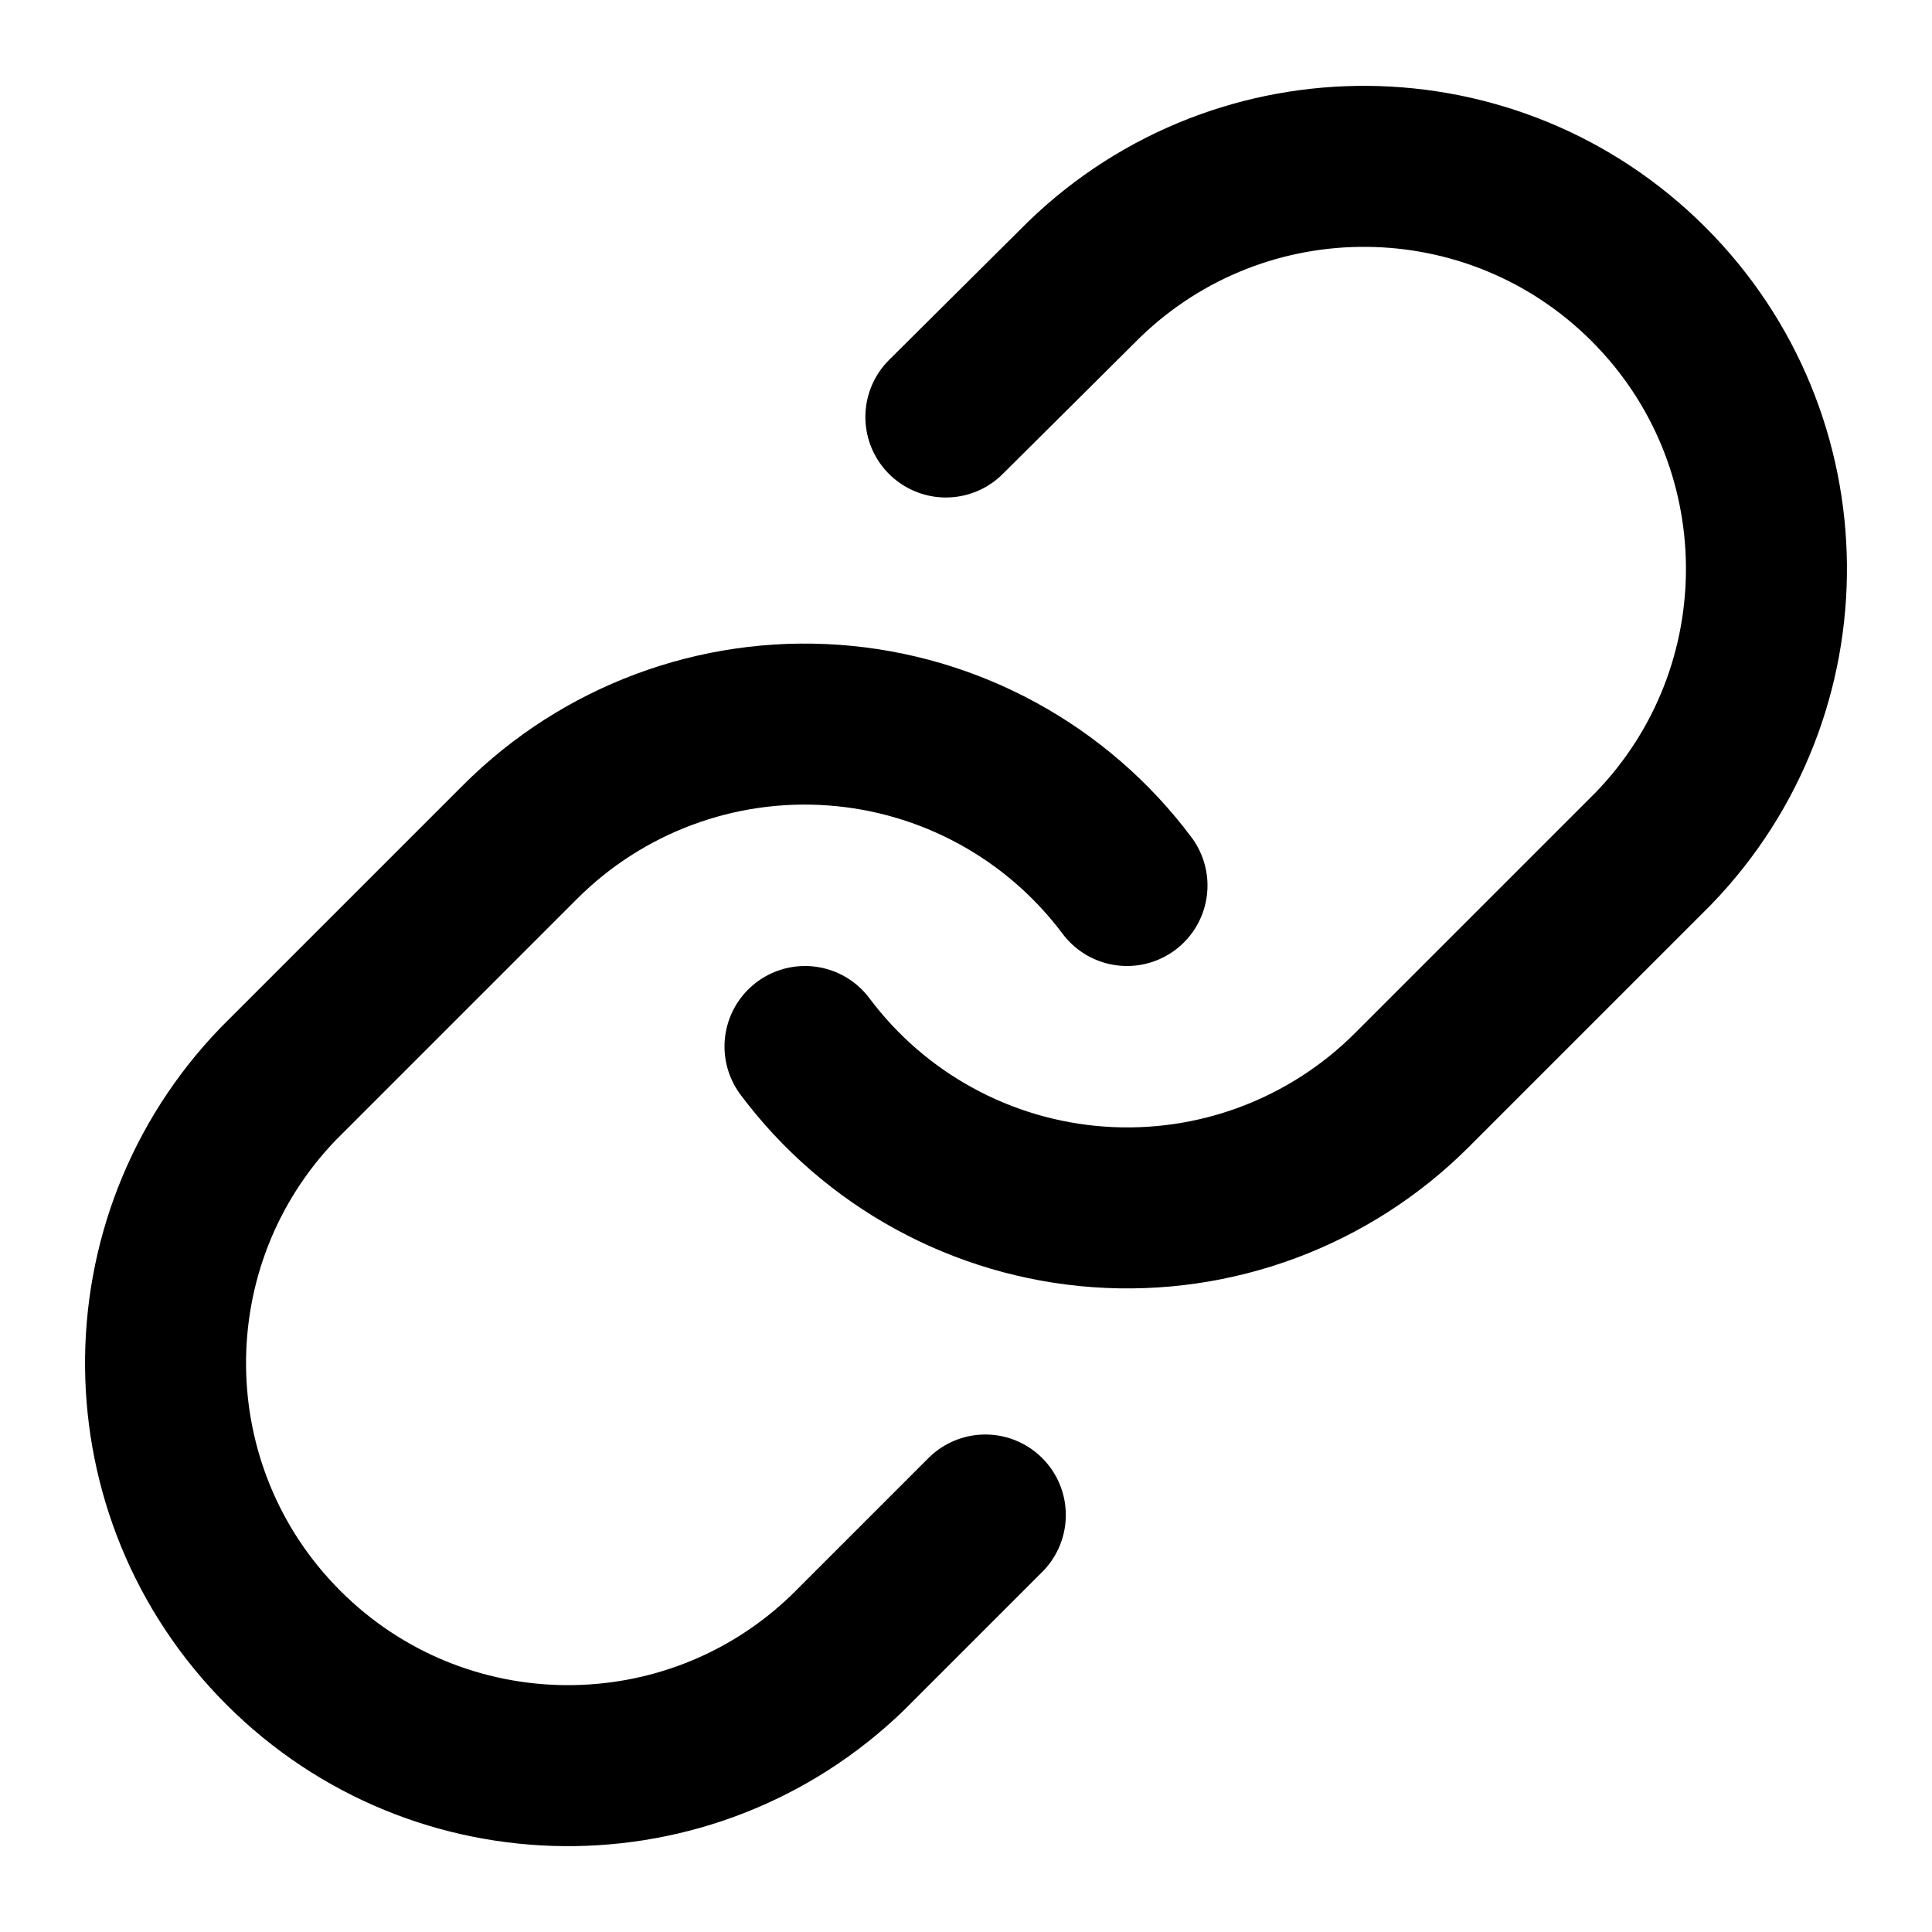
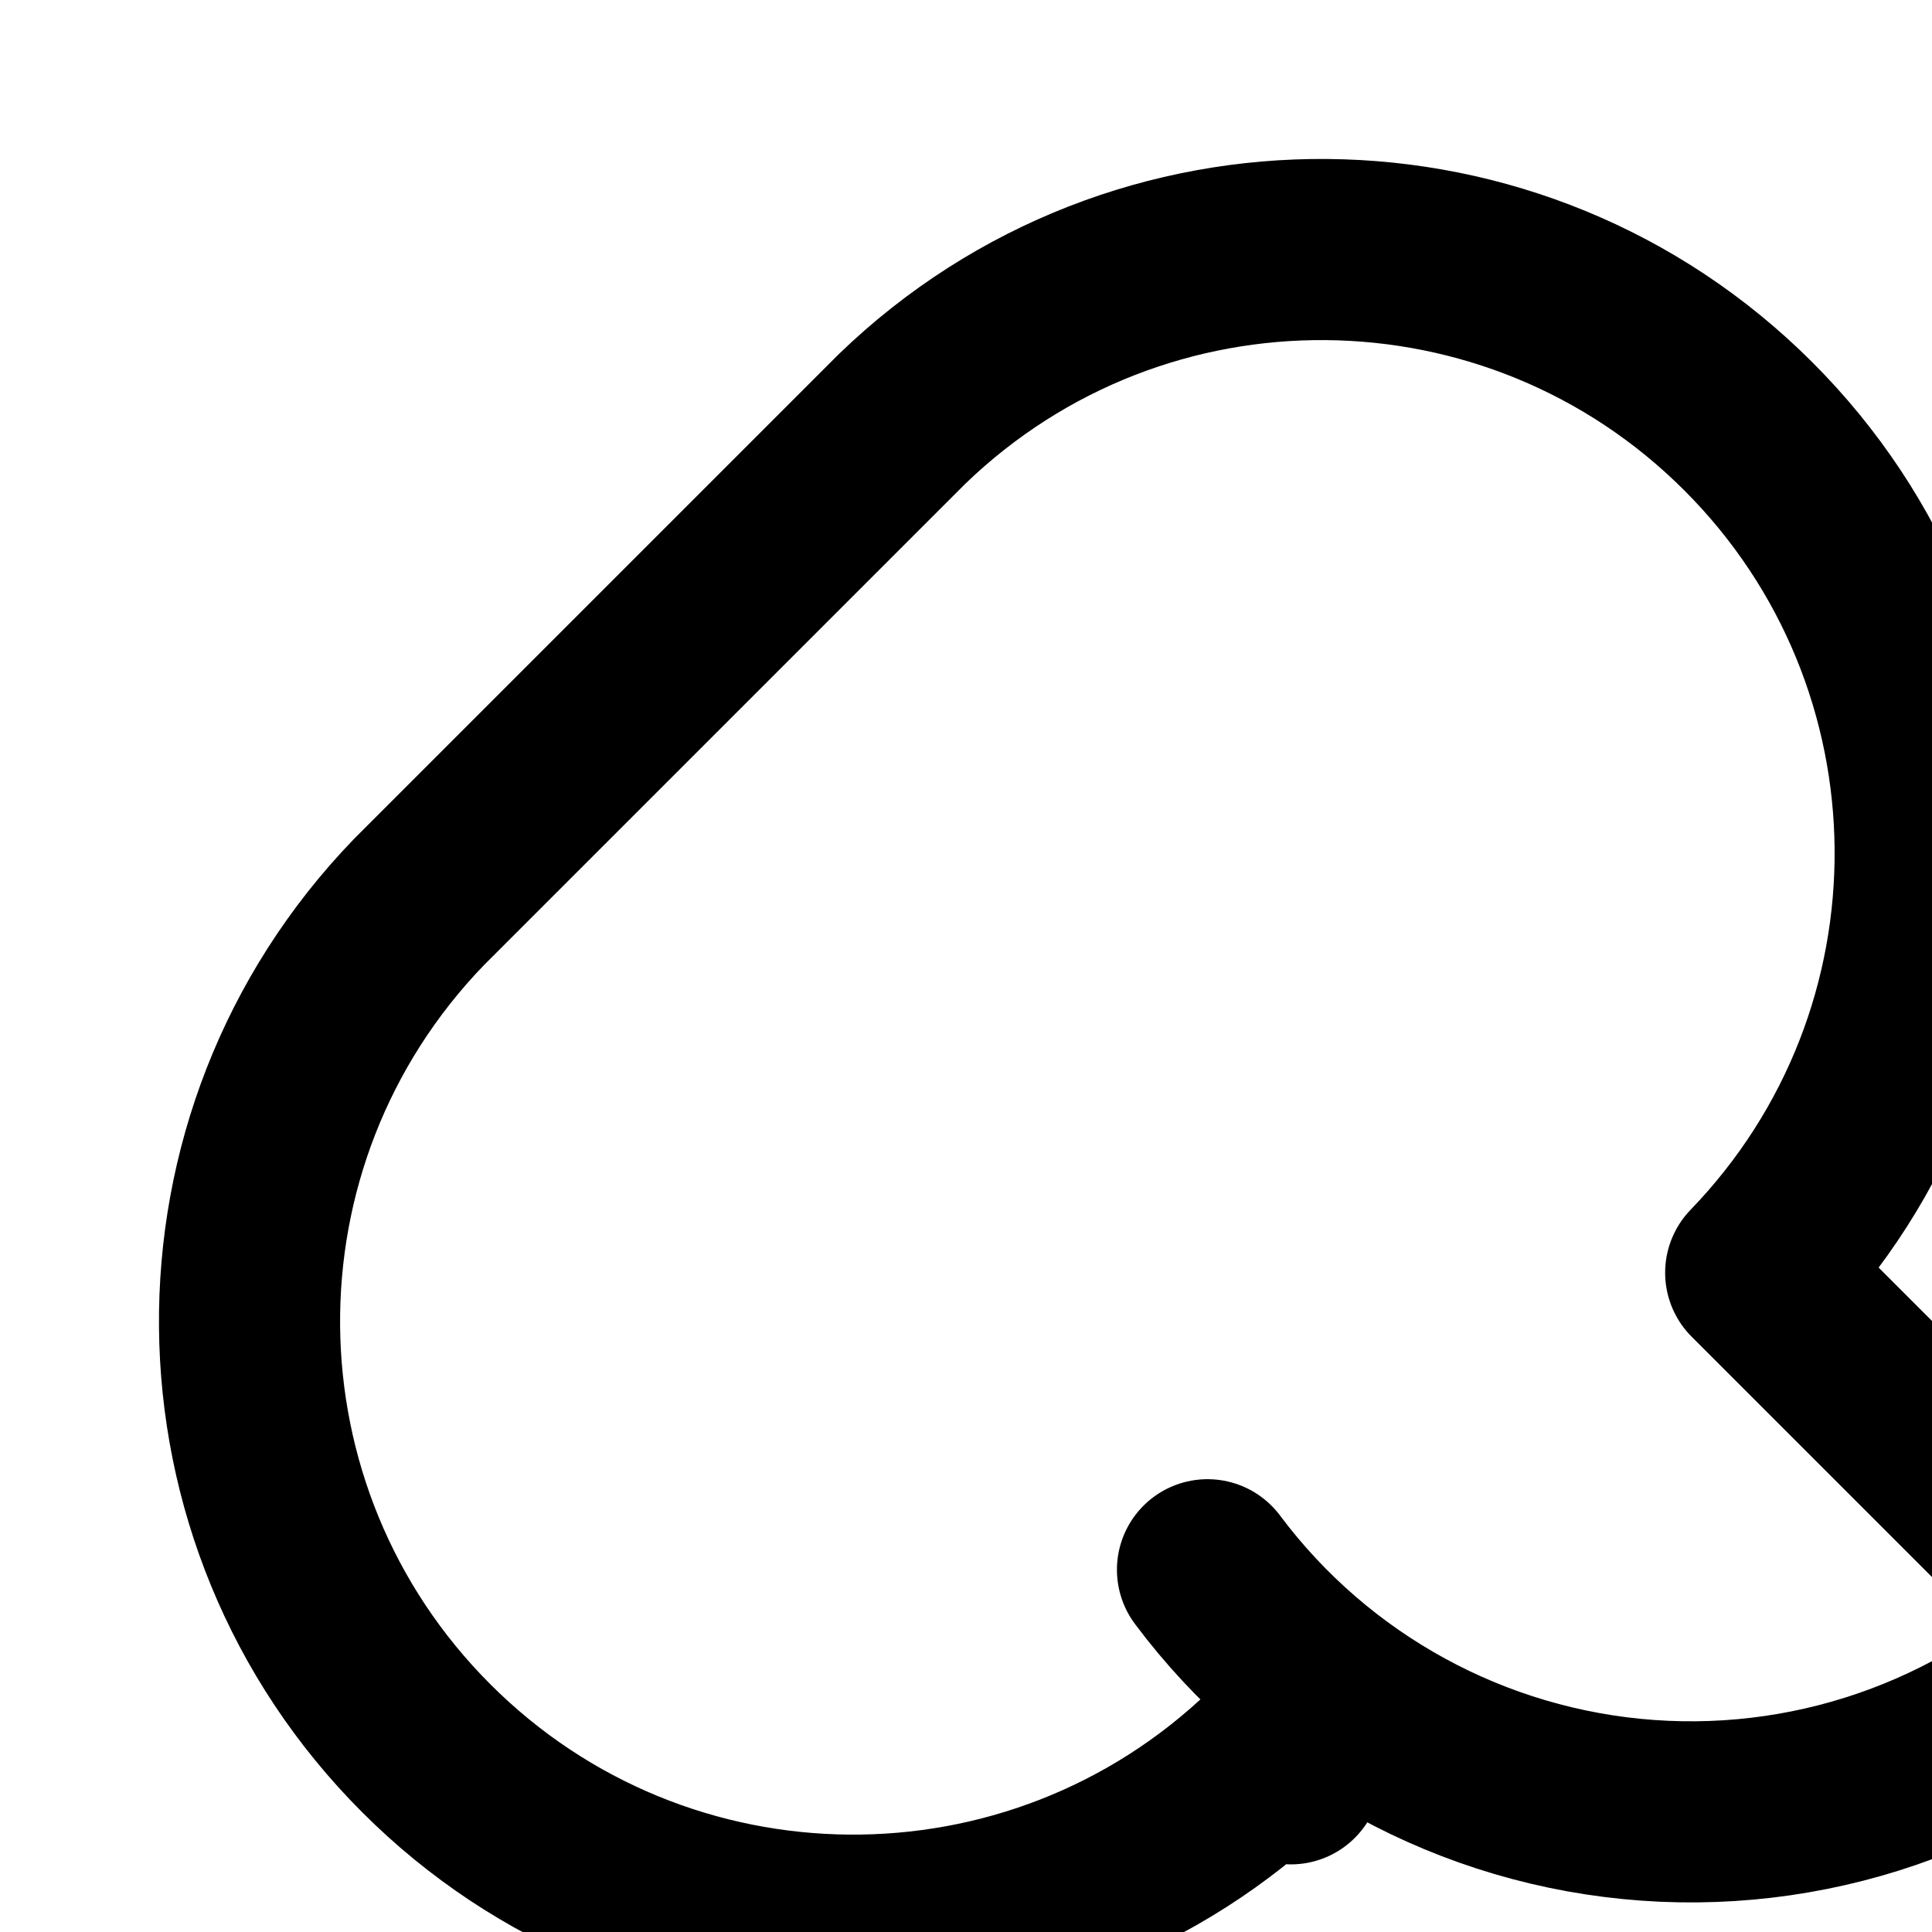
- <svg xmlns="http://www.w3.org/2000/svg" viewBox="0 0 24 24" fill="none" stroke="currentColor" stroke-width="2" stroke-linecap="round" stroke-linejoin="round">
-   <path d="M10 13a5 5 0 0 0 7.54.54l3-3a5 5 0 0 0-7.07-7.07l-1.72 1.71" />
-   <path d="M14 11a5 5 0 0 0-7.54-.54l-3 3a5 5 0 0 0 7.07 7.07l1.71-1.71" />
+ <svg xmlns="http://www.w3.org/2000/svg" width="16" height="16" viewBox="0 0 16 16" fill="none" stroke="currentColor" stroke-width="1.5" stroke-linecap="round" stroke-linejoin="round">
+   <path d="M10 13a5 5 0 0 0 7.54.54l-3-3a5 5 0 0 0-7.07-7.07l-4 4a5 5 0 0 0 7.07 7.07l.15.15" />
</svg>
